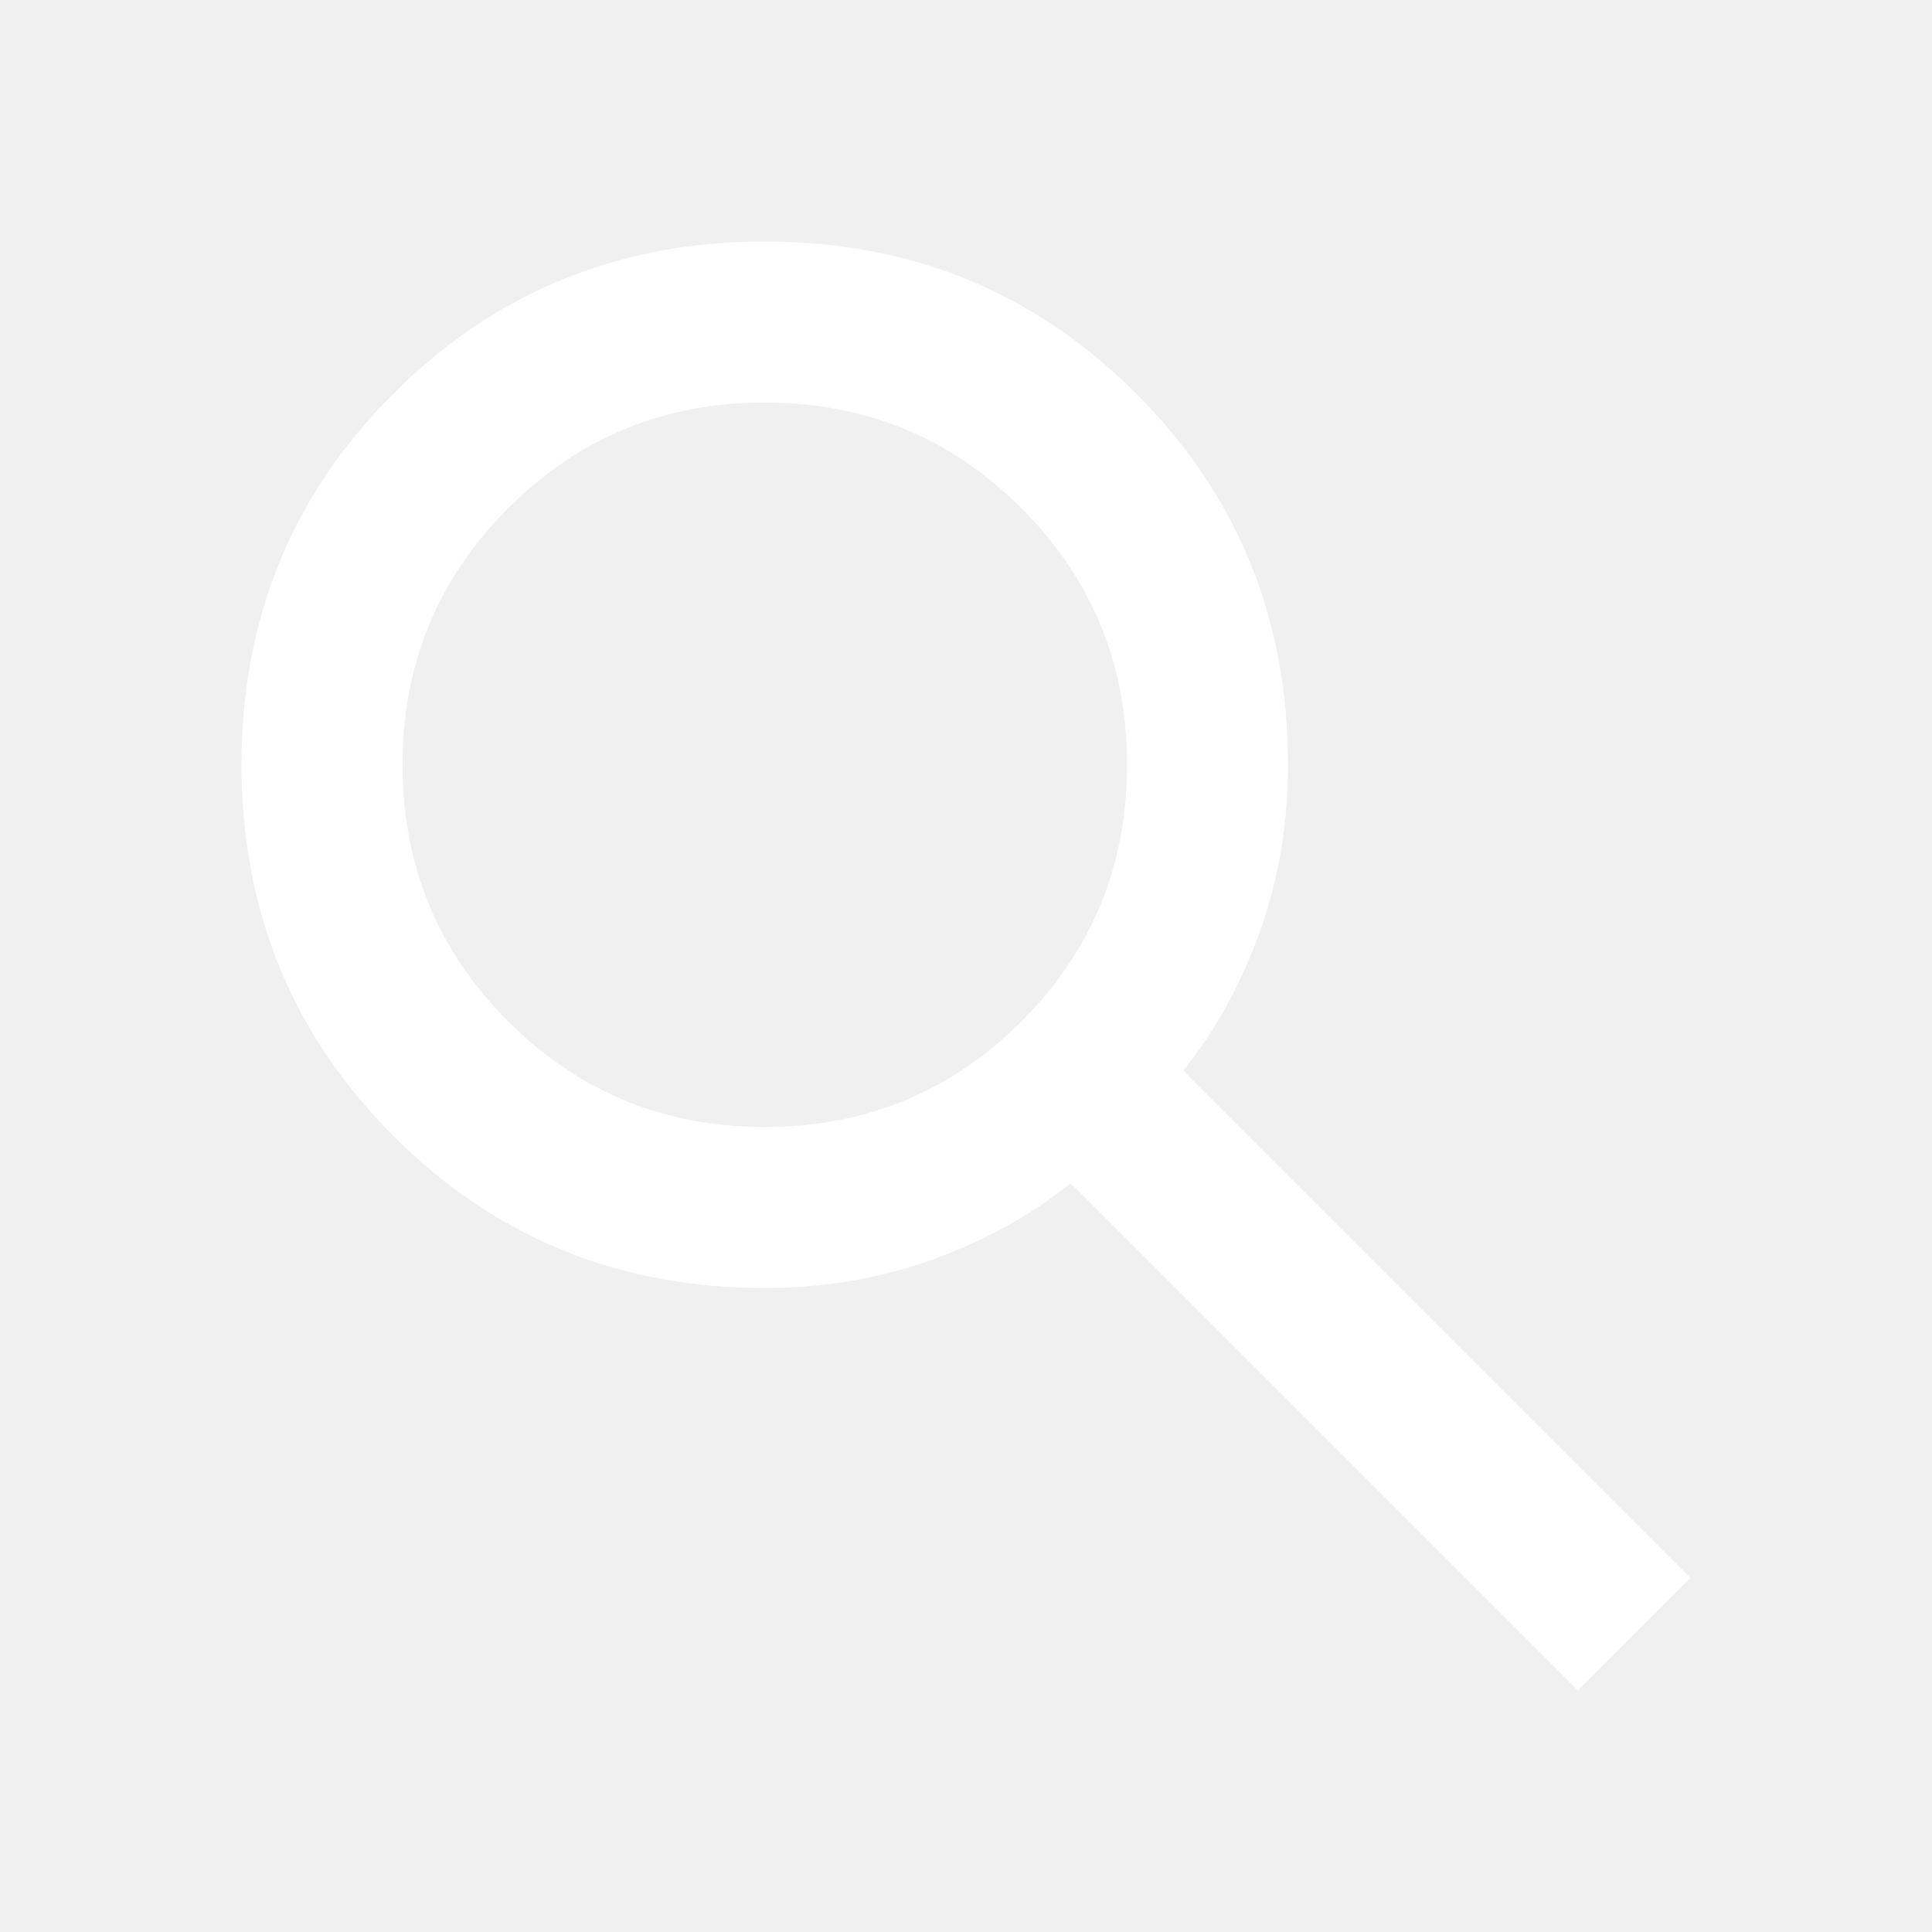
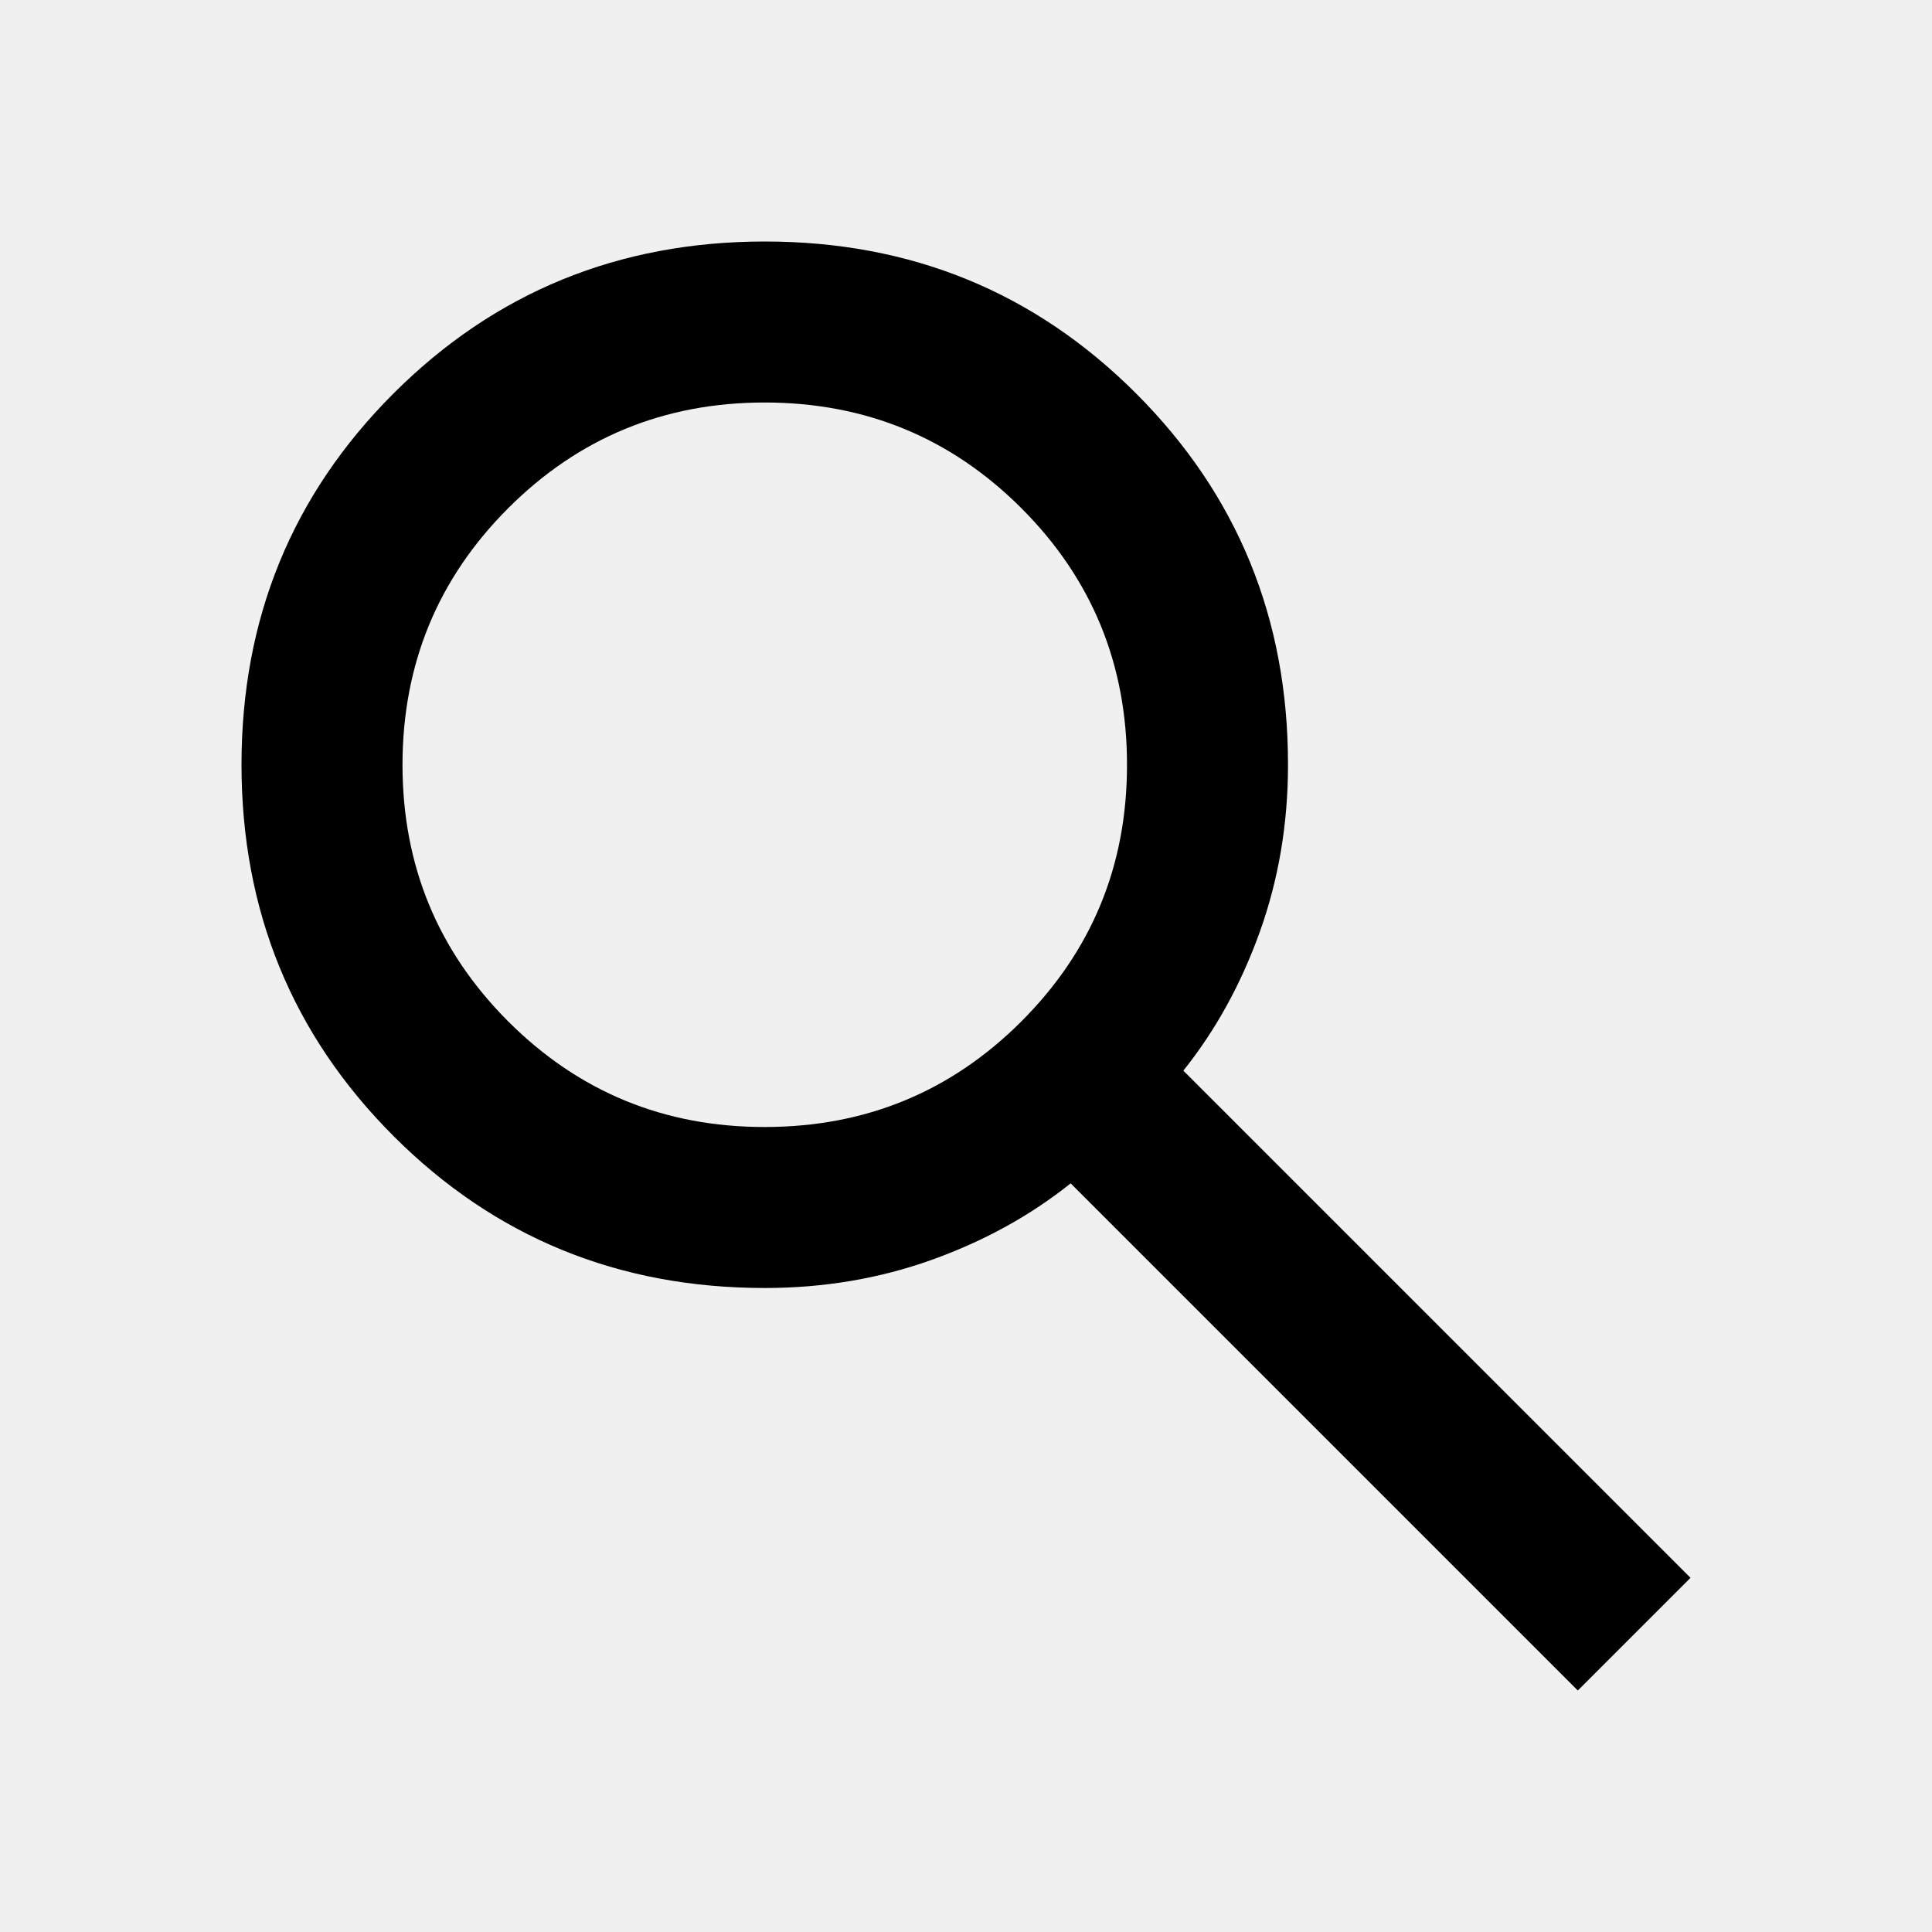
- <svg xmlns="http://www.w3.org/2000/svg" width="24" height="24" viewBox="0 0 24 24" fill="none">
-   <path d="M19.6 21L13.3 14.7C12.8 15.1 12.225 15.417 11.575 15.65C10.925 15.883 10.233 16 9.5 16C7.683 16 6.146 15.371 4.888 14.112C3.63 12.853 3.001 11.316 3 9.5C3 7.683 3.629 6.146 4.888 4.888C6.147 3.63 7.684 3.001 9.5 3C11.317 3 12.854 3.629 14.113 4.888C15.372 6.147 16.001 7.684 16 9.5C16 10.233 15.883 10.925 15.65 11.575C15.417 12.225 15.1 12.8 14.7 13.3L21 19.6L19.6 21ZM9.5 14C10.75 14 11.813 13.563 12.688 12.688C13.563 11.813 14.001 10.751 14 9.5C14 8.25 13.563 7.188 12.688 6.313C11.813 5.438 10.751 5.001 9.5 5C8.25 5 7.188 5.438 6.313 6.313C5.438 7.188 5.001 8.251 5 9.5C5 10.75 5.438 11.813 6.313 12.688C7.188 13.563 8.251 14.001 9.5 14Z" fill="white" />
+ <svg xmlns="http://www.w3.org/2000/svg" width="24" height="24" viewBox="0 0 24 24">
+   <path d="M19.6 21L13.3 14.7C12.8 15.1 12.225 15.417 11.575 15.65C10.925 15.883 10.233 16 9.5 16C7.683 16 6.146 15.371 4.888 14.112C3.63 12.853 3.001 11.316 3 9.5C3 7.683 3.629 6.146 4.888 4.888C6.147 3.63 7.684 3.001 9.5 3C11.317 3 12.854 3.629 14.113 4.888C15.372 6.147 16.001 7.684 16 9.5C16 10.233 15.883 10.925 15.65 11.575C15.417 12.225 15.1 12.8 14.7 13.3L21 19.6L19.6 21ZM9.5 14C10.75 14 11.813 13.563 12.688 12.688C13.563 11.813 14.001 10.751 14 9.5C14 8.25 13.563 7.188 12.688 6.313C11.813 5.438 10.751 5.001 9.5 5C8.25 5 7.188 5.438 6.313 6.313C5.438 7.188 5.001 8.251 5 9.5C5 10.75 5.438 11.813 6.313 12.688C7.188 13.563 8.251 14.001 9.5 14Z" />
</svg>
